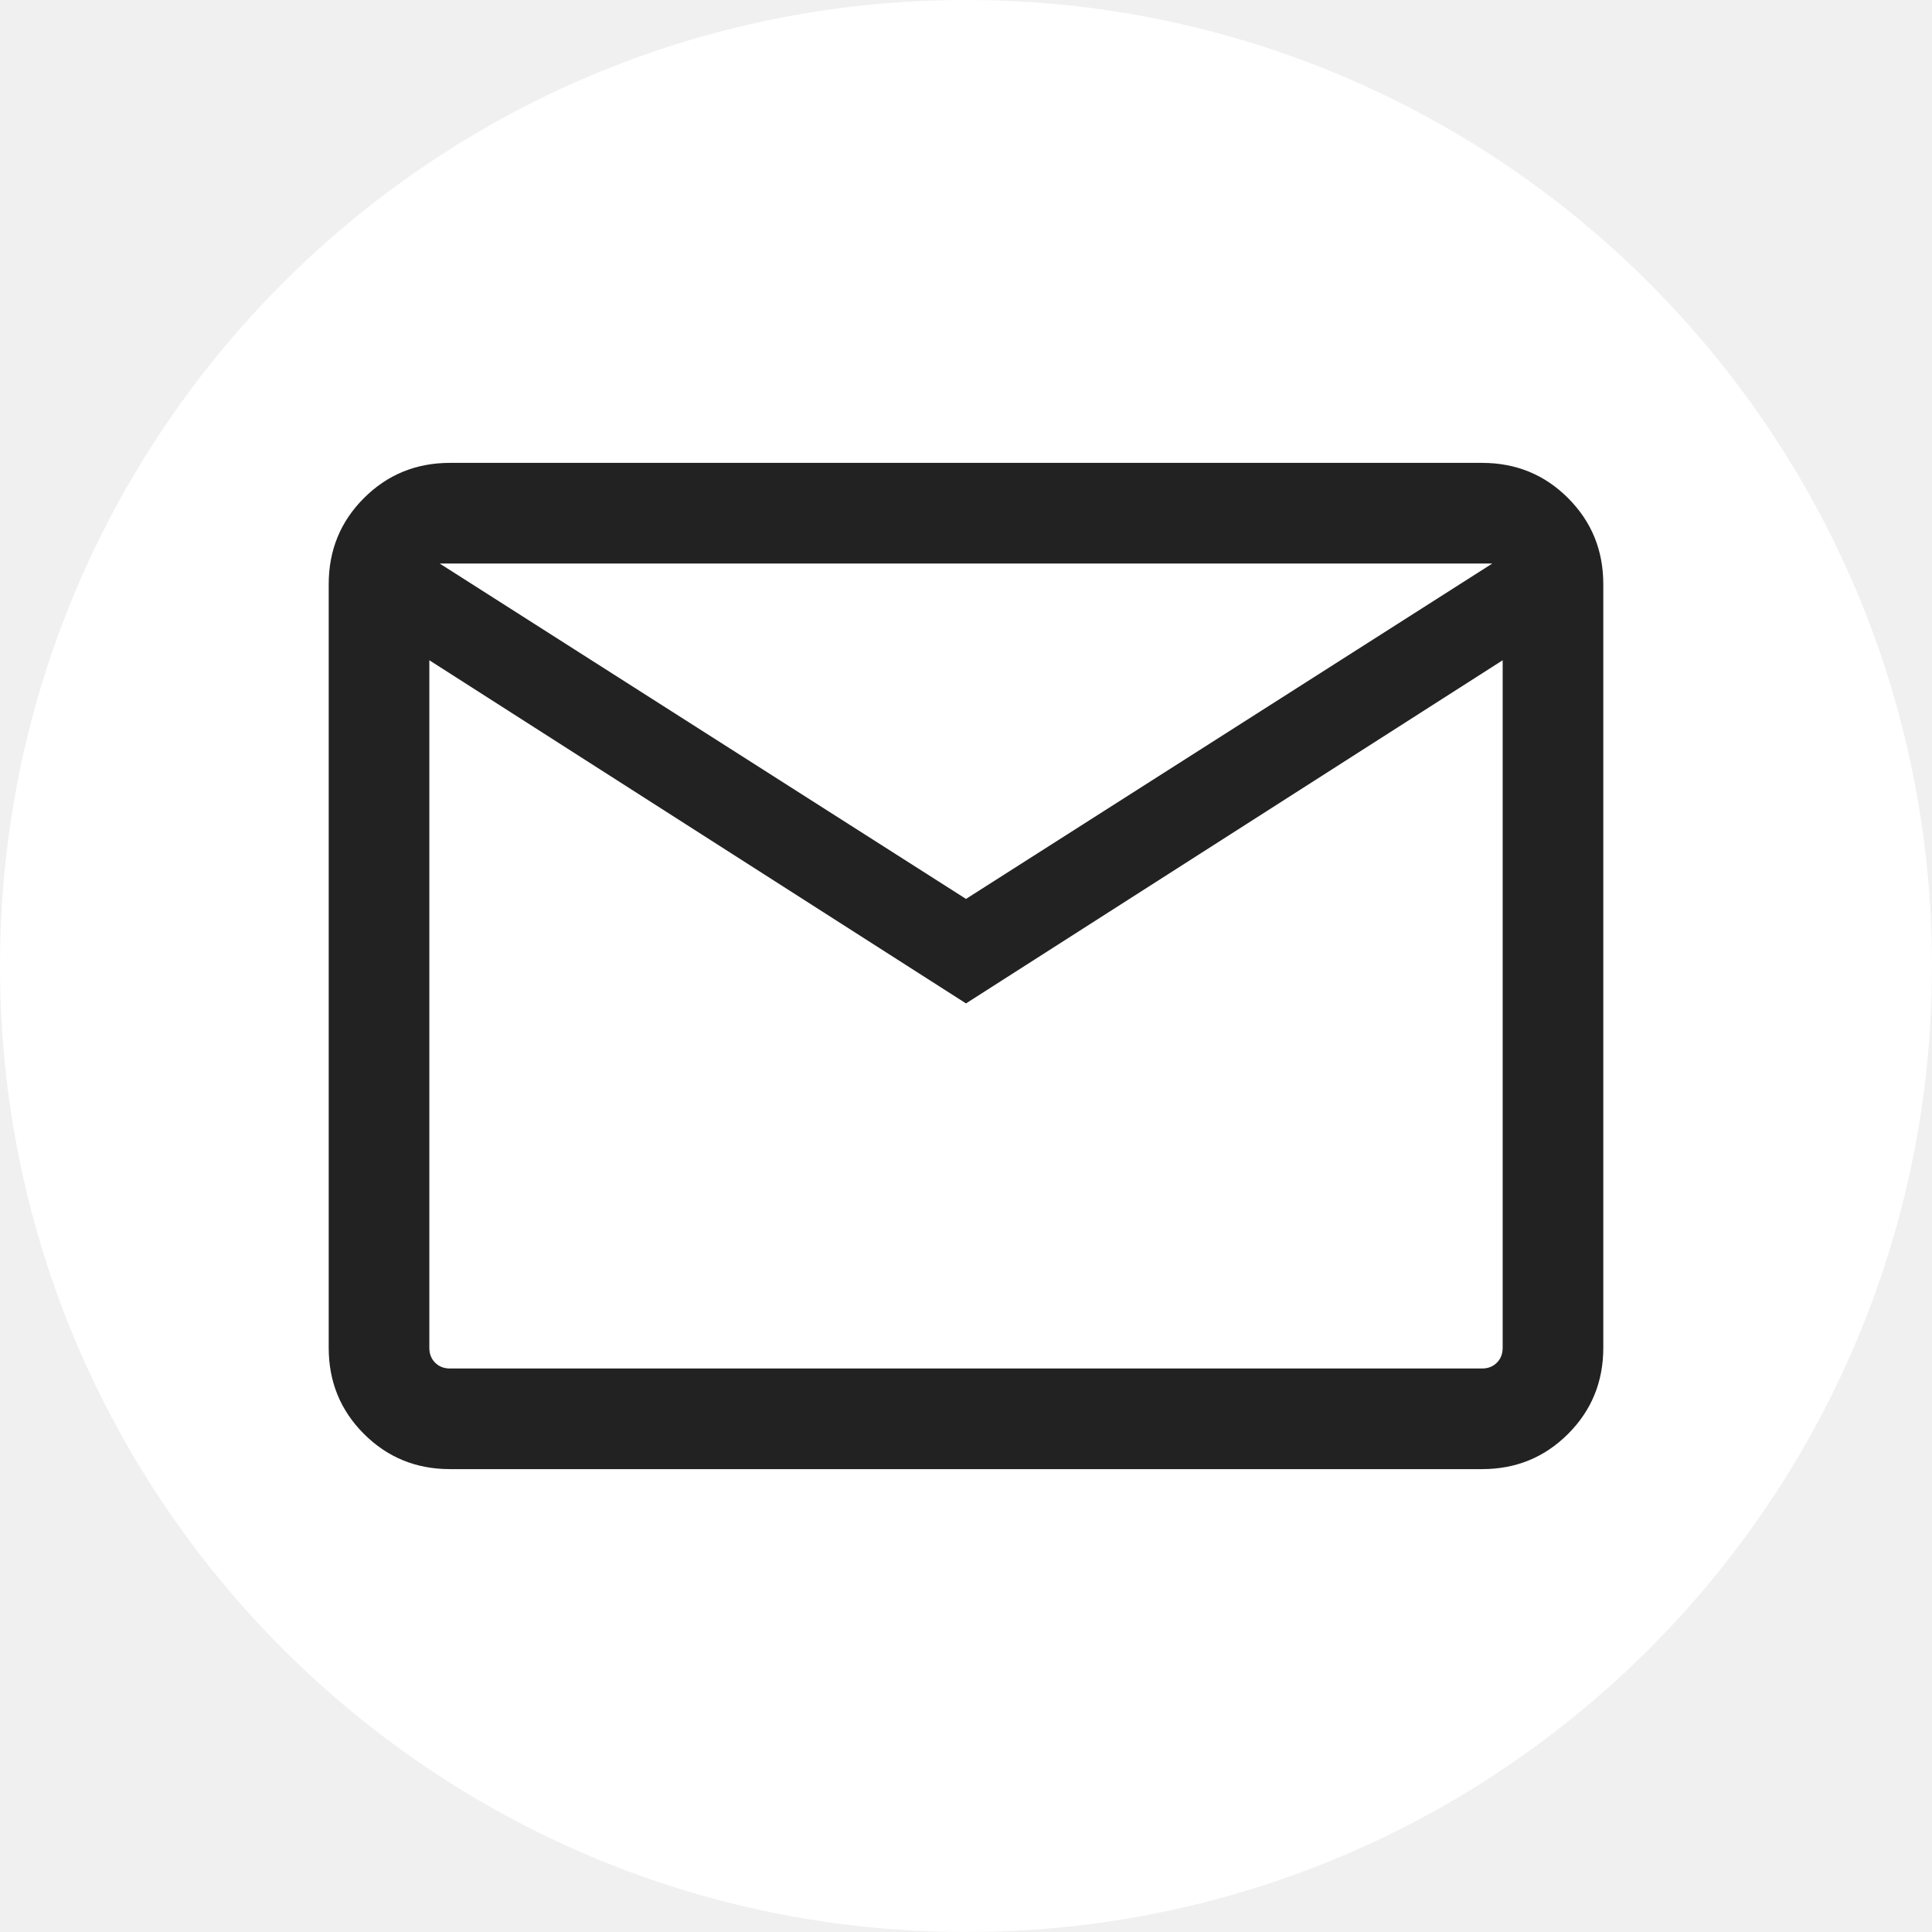
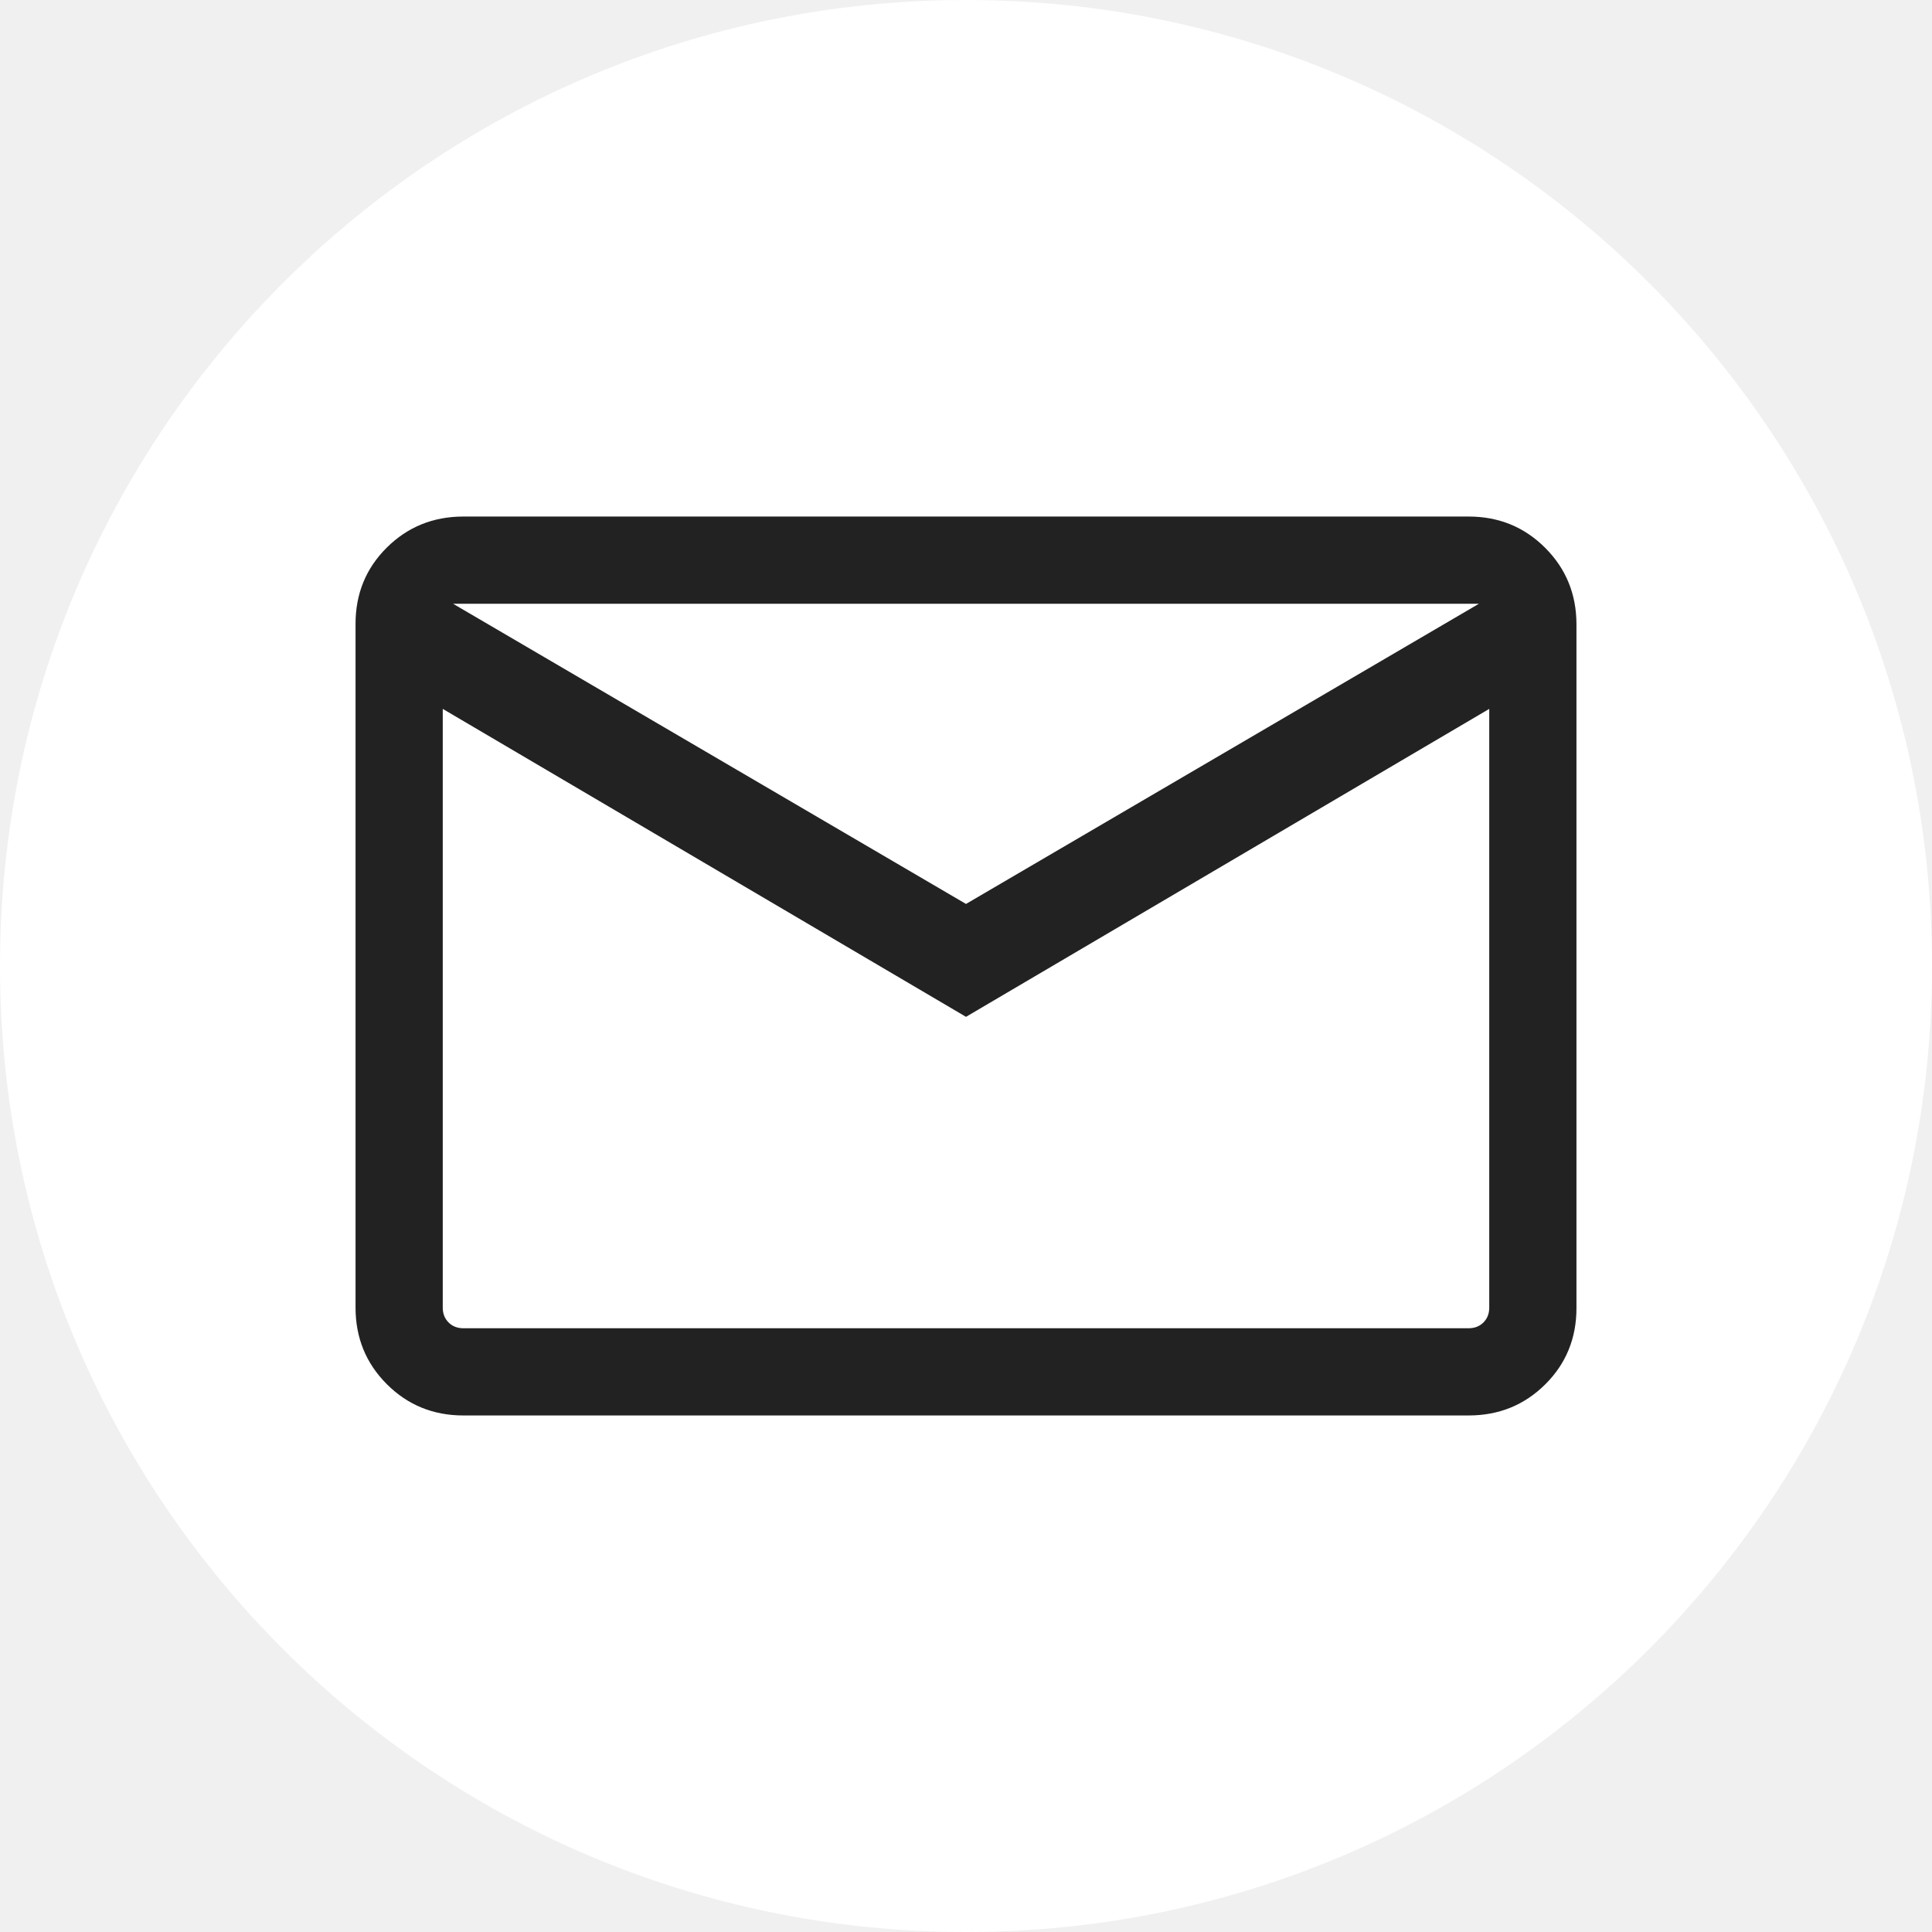
<svg xmlns="http://www.w3.org/2000/svg" width="24" height="24" viewBox="0 0 24 24">
  <circle cx="12" cy="12" r="12" fill="#fff" />
-   <svg x="2" y="2" width="20" height="20" viewBox="0 -960 960 960" fill="#222">
-     <path d="M172.31-180Q142-180 121-201q-21-21-21-51.31v-455.38Q100-738 121-759q21-21 51.31-21h615.38Q818-780 839-759q21 21 21 51.31v455.38Q860-222 839-201q-21 21-51.31 21H172.31ZM480-457.69 160-662.31v410q0 5.39 3.46 8.85t8.85 3.46h615.38q5.39 0 8.85-3.46t3.46-8.85v-410L480-457.69Zm0-62.31 313.85-200h-627.7L480-520ZM160-662.31V-720v467.69q0 5.39 3.46 8.85t8.85 3.46H160v-422.31Z" />
+   <svg x="2" y="2" fill="#222" height="20" viewBox="0 -960 960 960" width="20">
+     <path d="M180.31-212q-27.01 0-45.66-18.66Q116-249.32 116-276.35v-407.62q0-27.03 18.65-45.53t45.66-18.5h599.38q27.01 0 45.66 18.66Q844-710.68 844-683.65v407.62q0 27.03-18.65 45.53T779.69-212H180.31ZM480-449.69 168-633.31v357q0 5.39 3.46 8.85t8.85 3.46h599.38q5.39 0 8.85-3.46t3.46-8.85v-357L480-449.69Zm0-67.31 305.85-179h-611.7L480-517ZM168-633.31V-696v419.69q0 5.39 3.46 8.85t8.85 3.46H168v-369.31Z" />
  </svg>
</svg>
